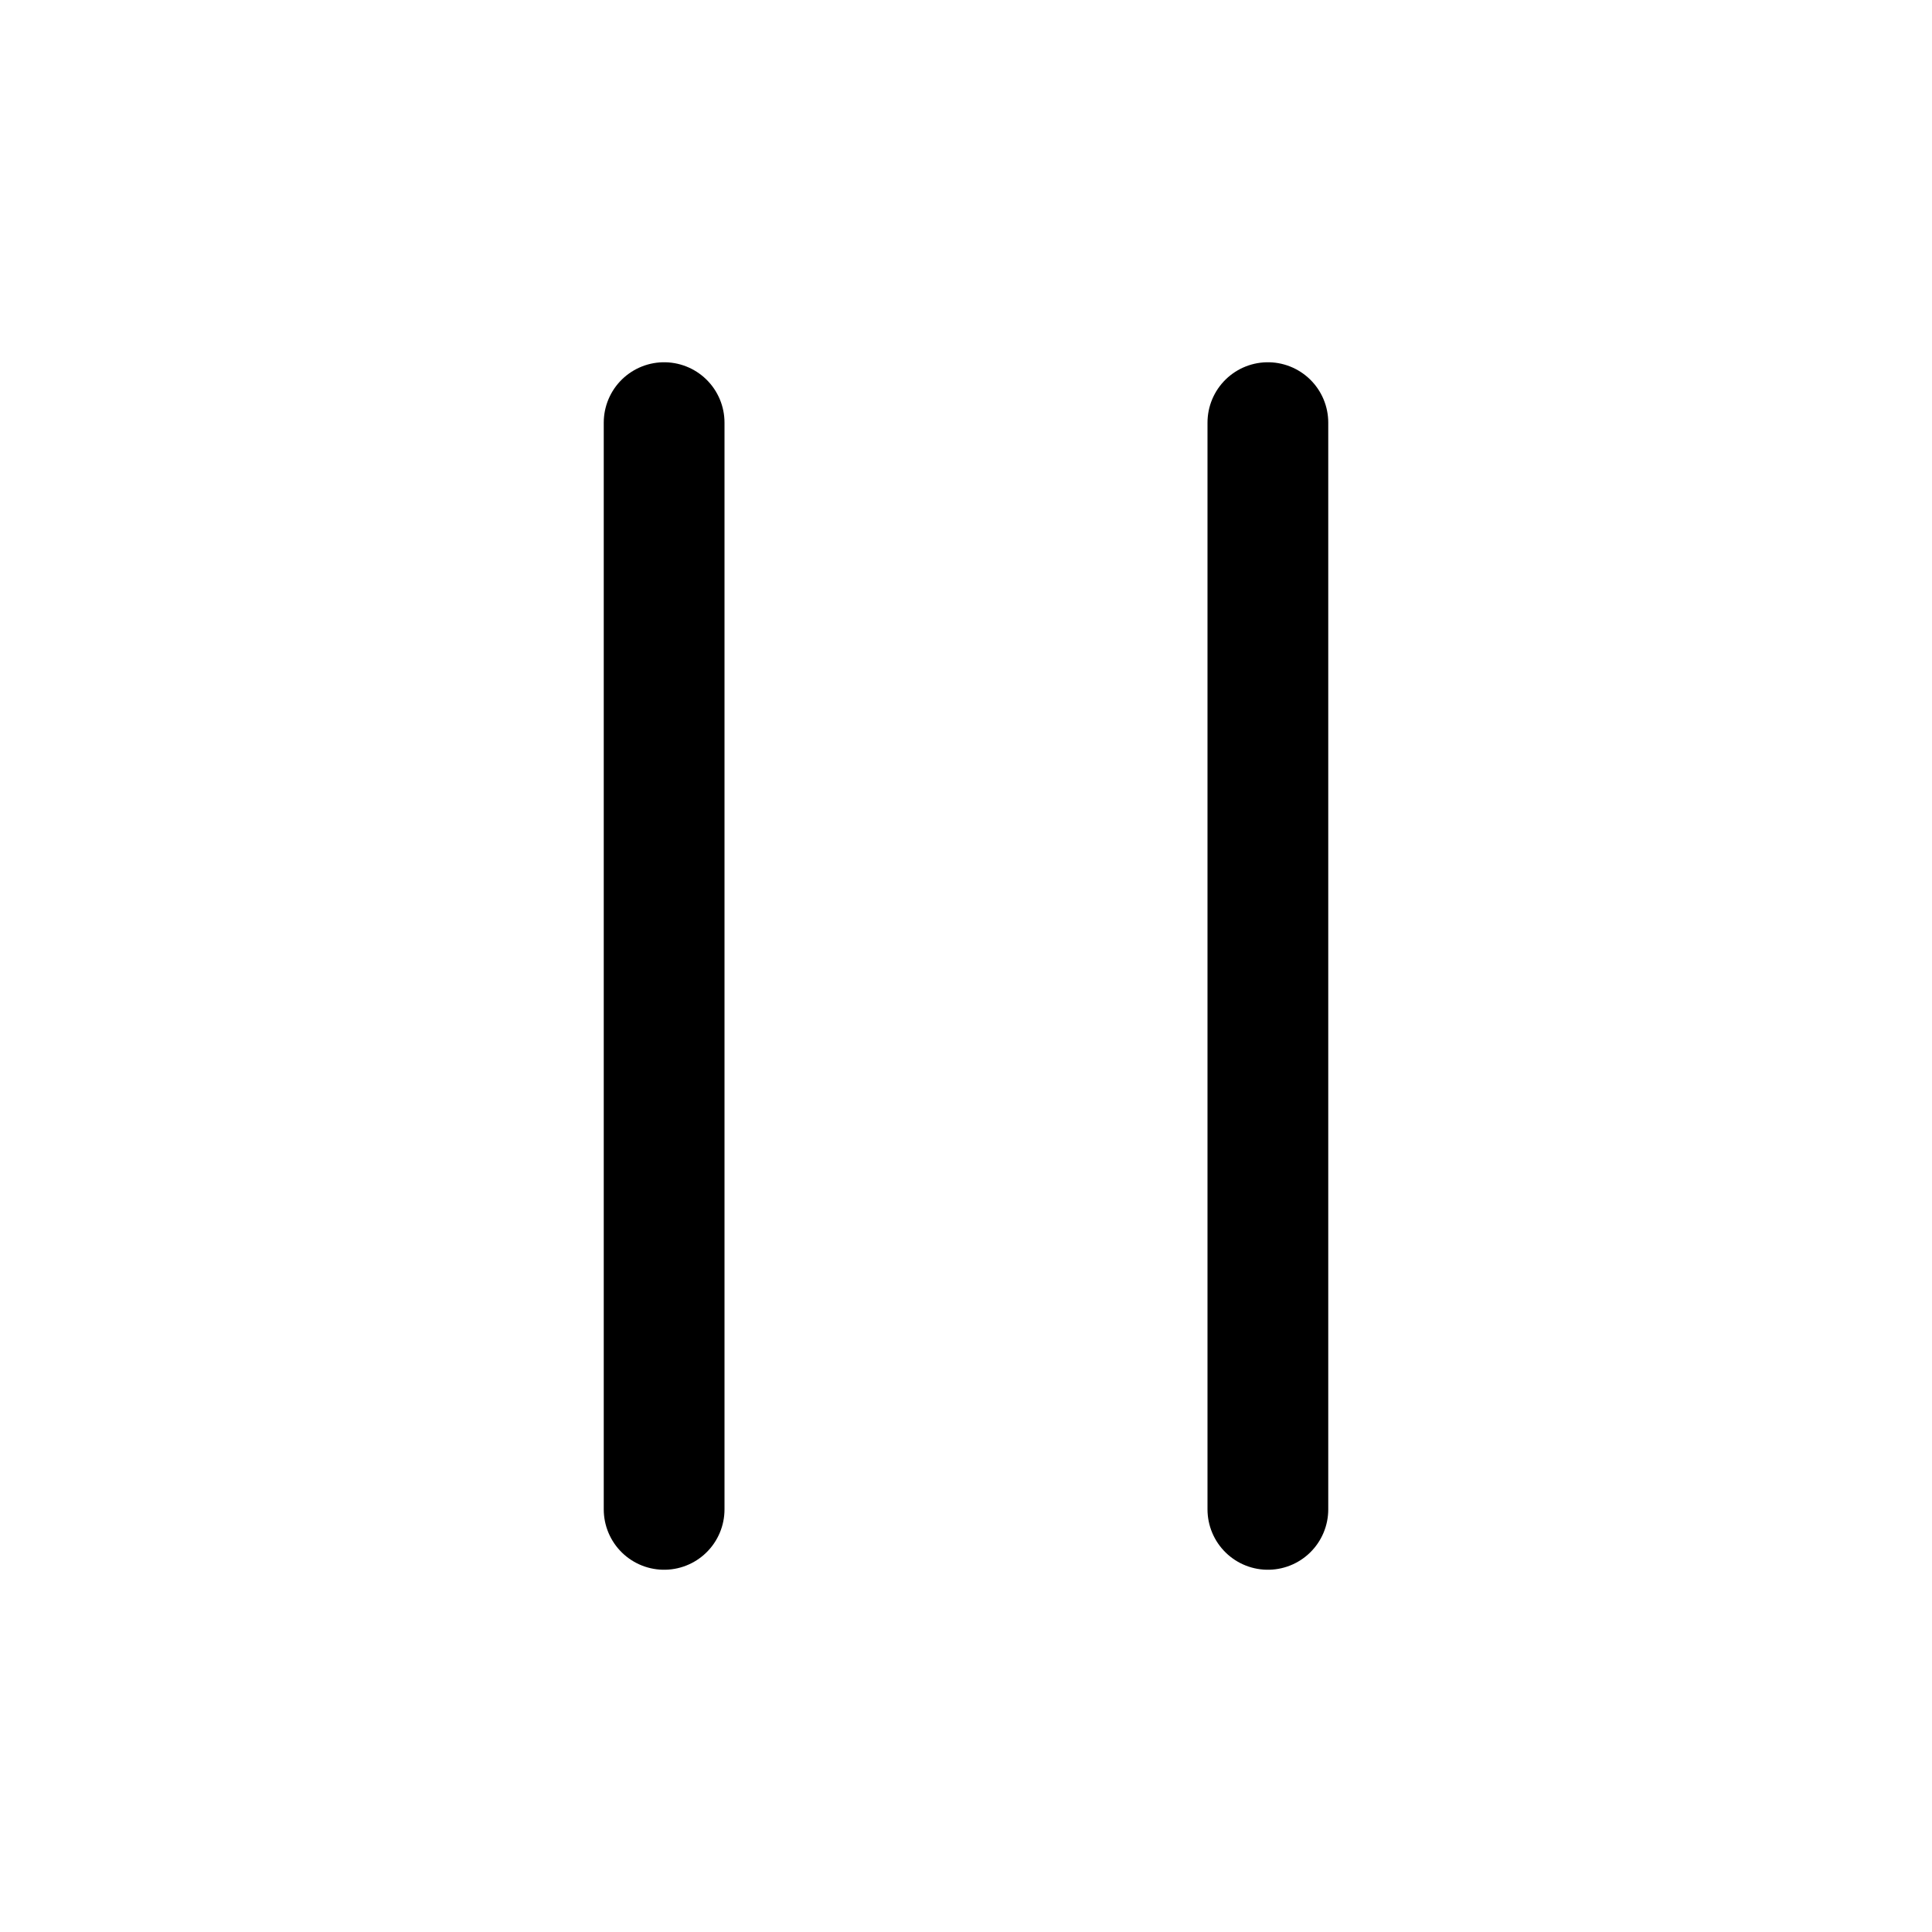
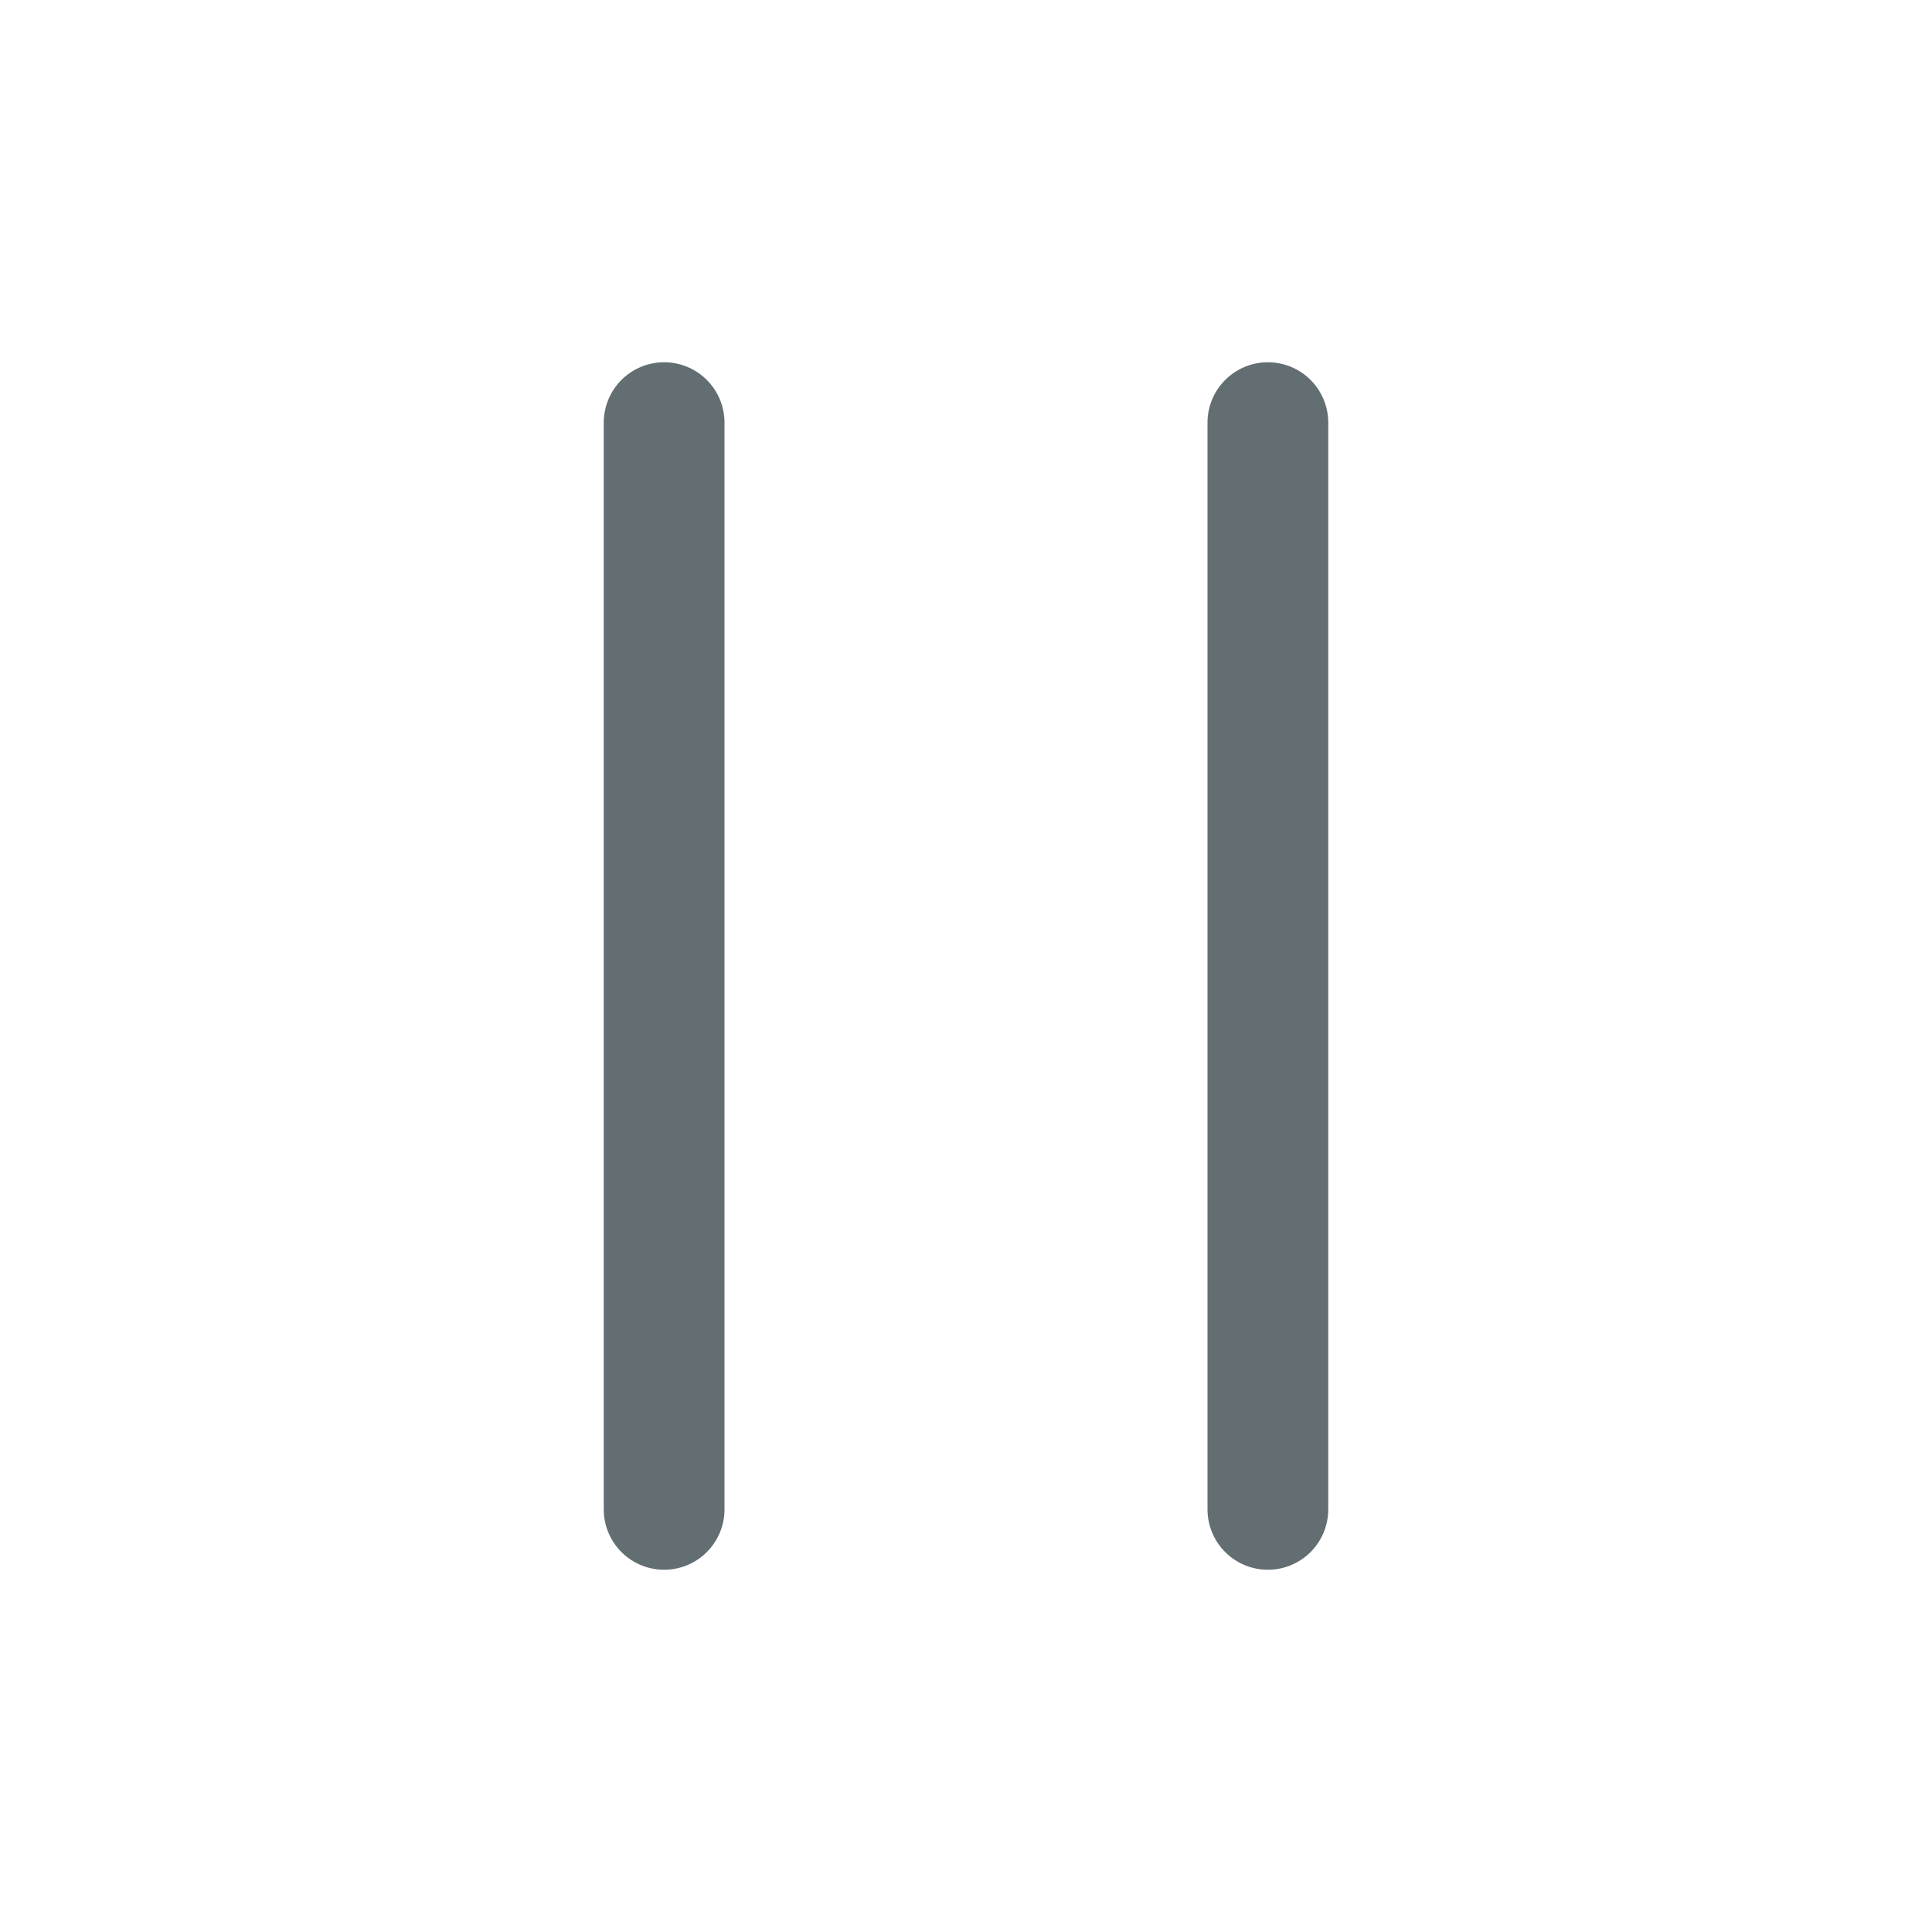
- <svg xmlns="http://www.w3.org/2000/svg" fill="none" viewBox="0 0 24 24" stroke-width="1.5" stroke="currentColor" class="w-6 h-6">
+ <svg xmlns="http://www.w3.org/2000/svg" fill="none" viewBox="0 0 24 24" stroke-width="1.5" stroke="#636e72" class="w-6 h-6">
  <path stroke-linecap="round" stroke-linejoin="round" d="M15.75 5.25v13.5m-7.5-13.5v13.5" />
</svg>
